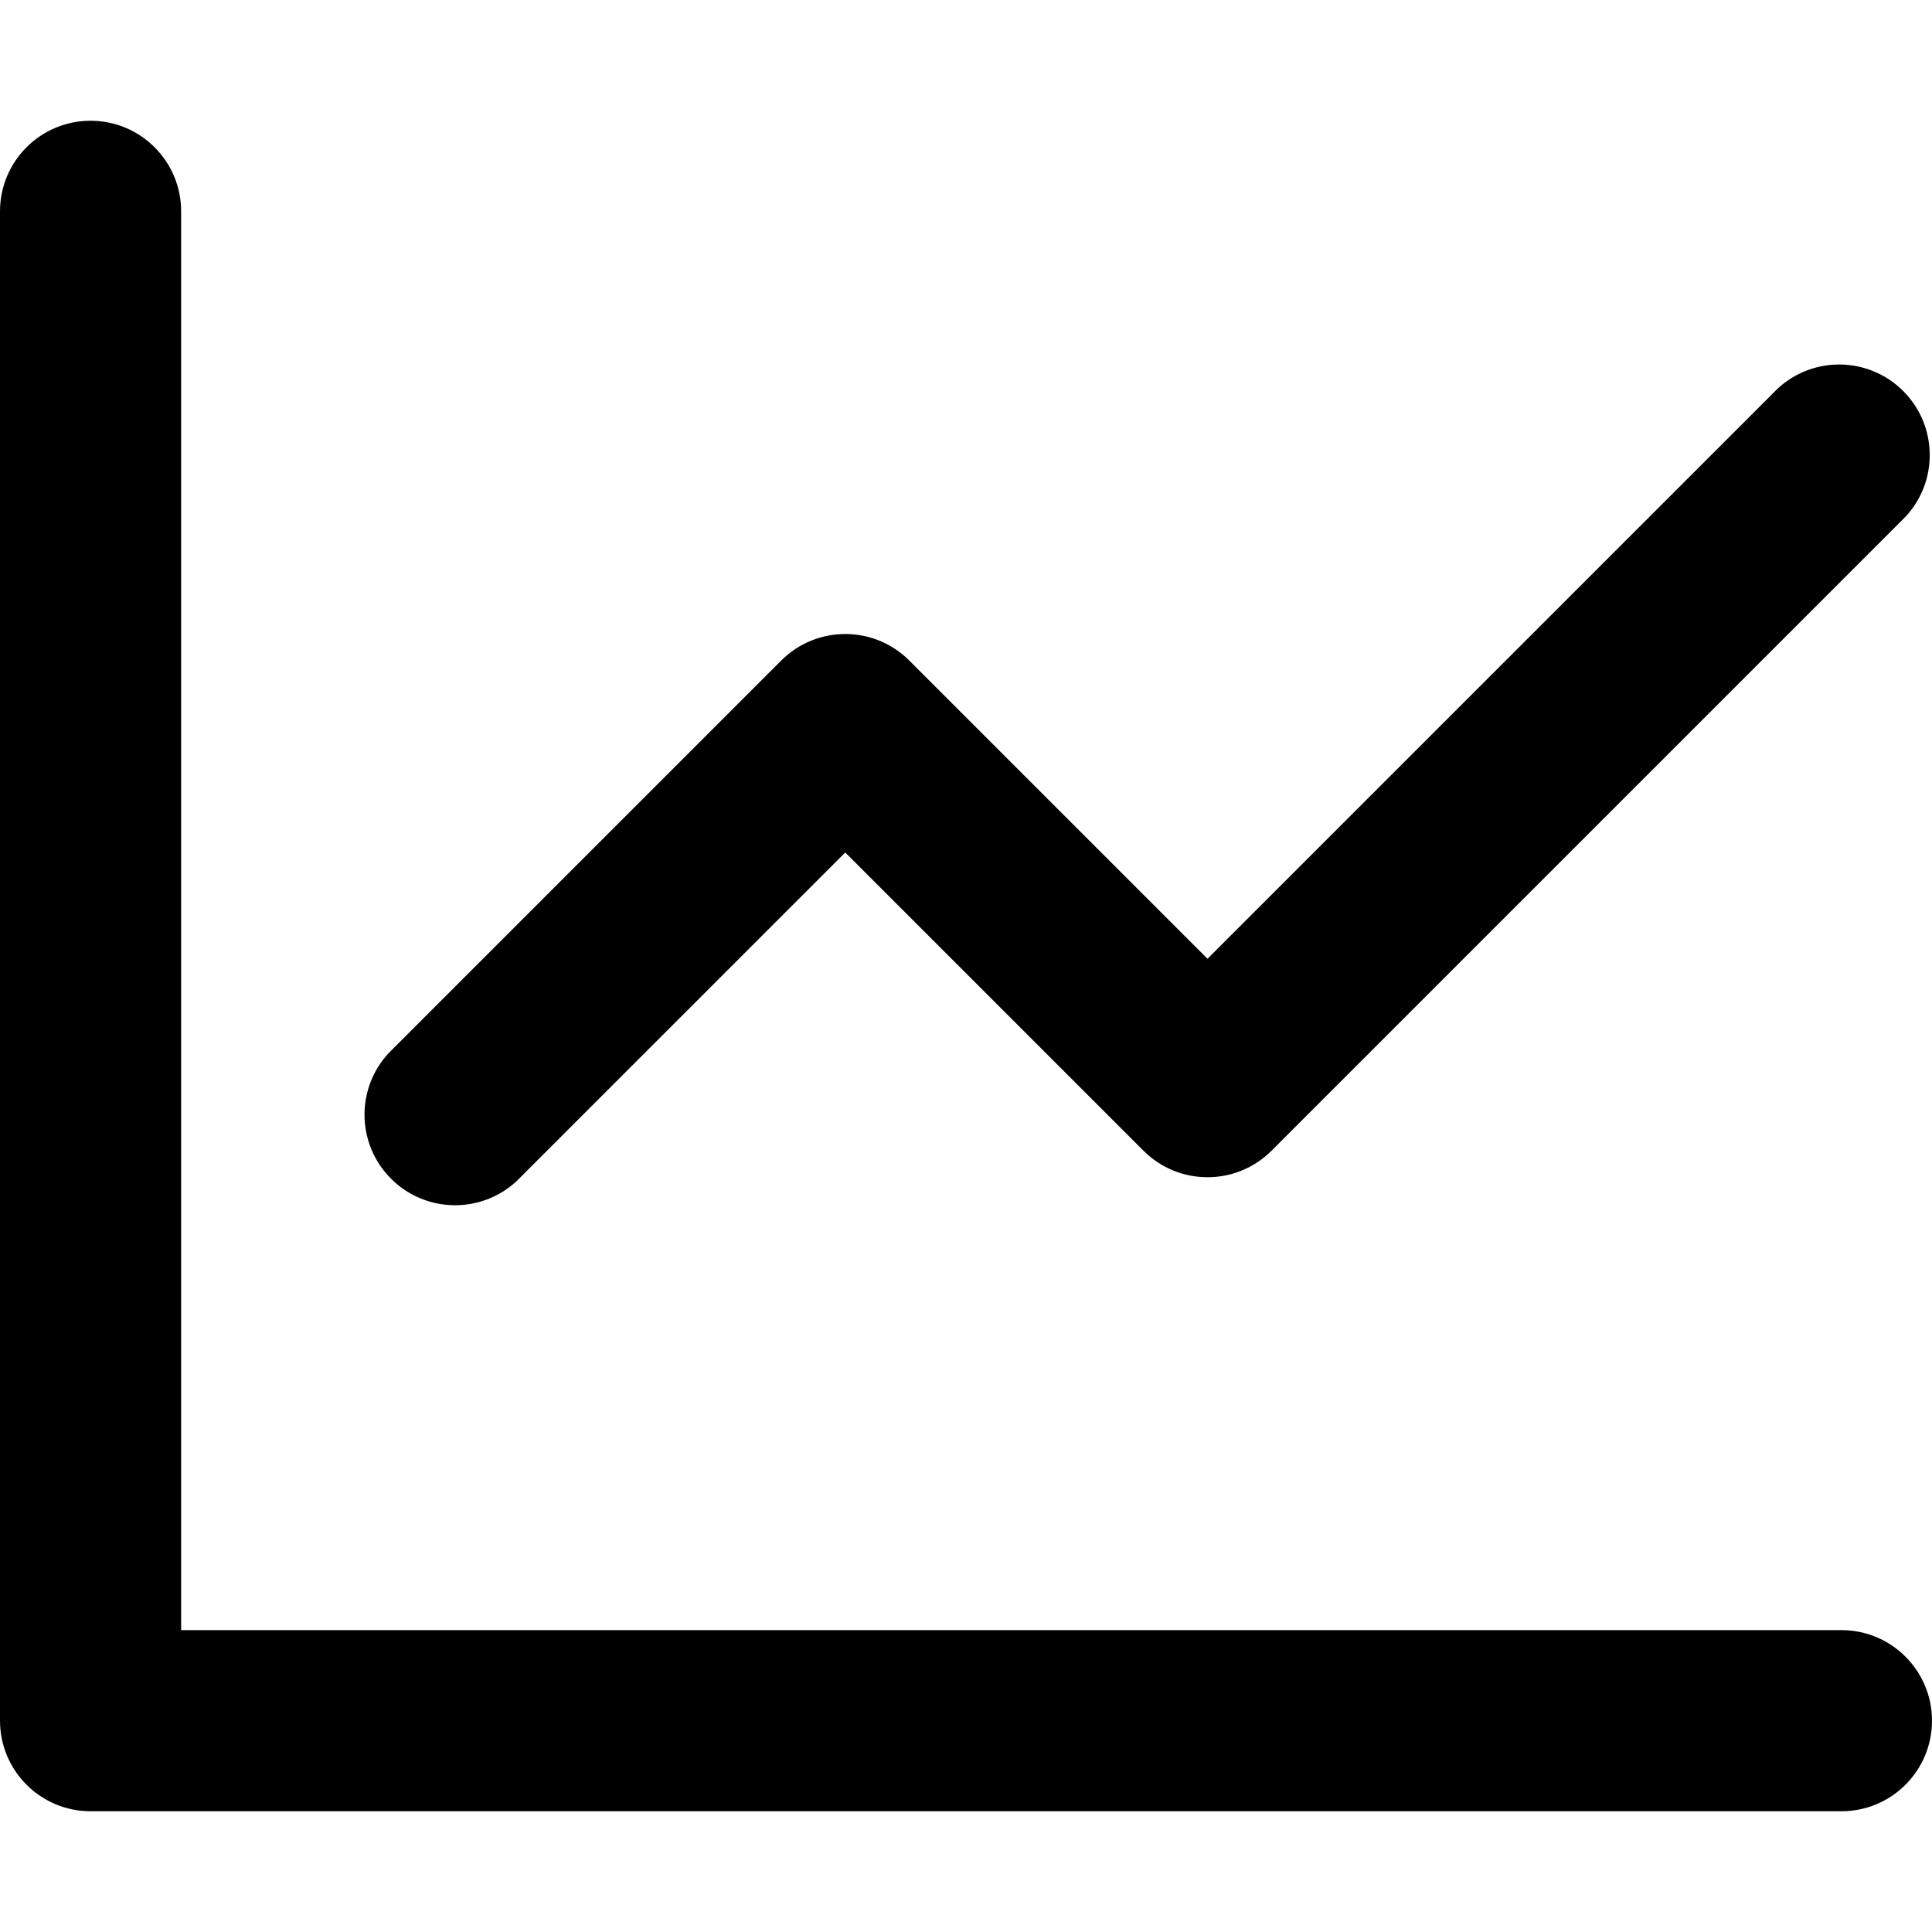
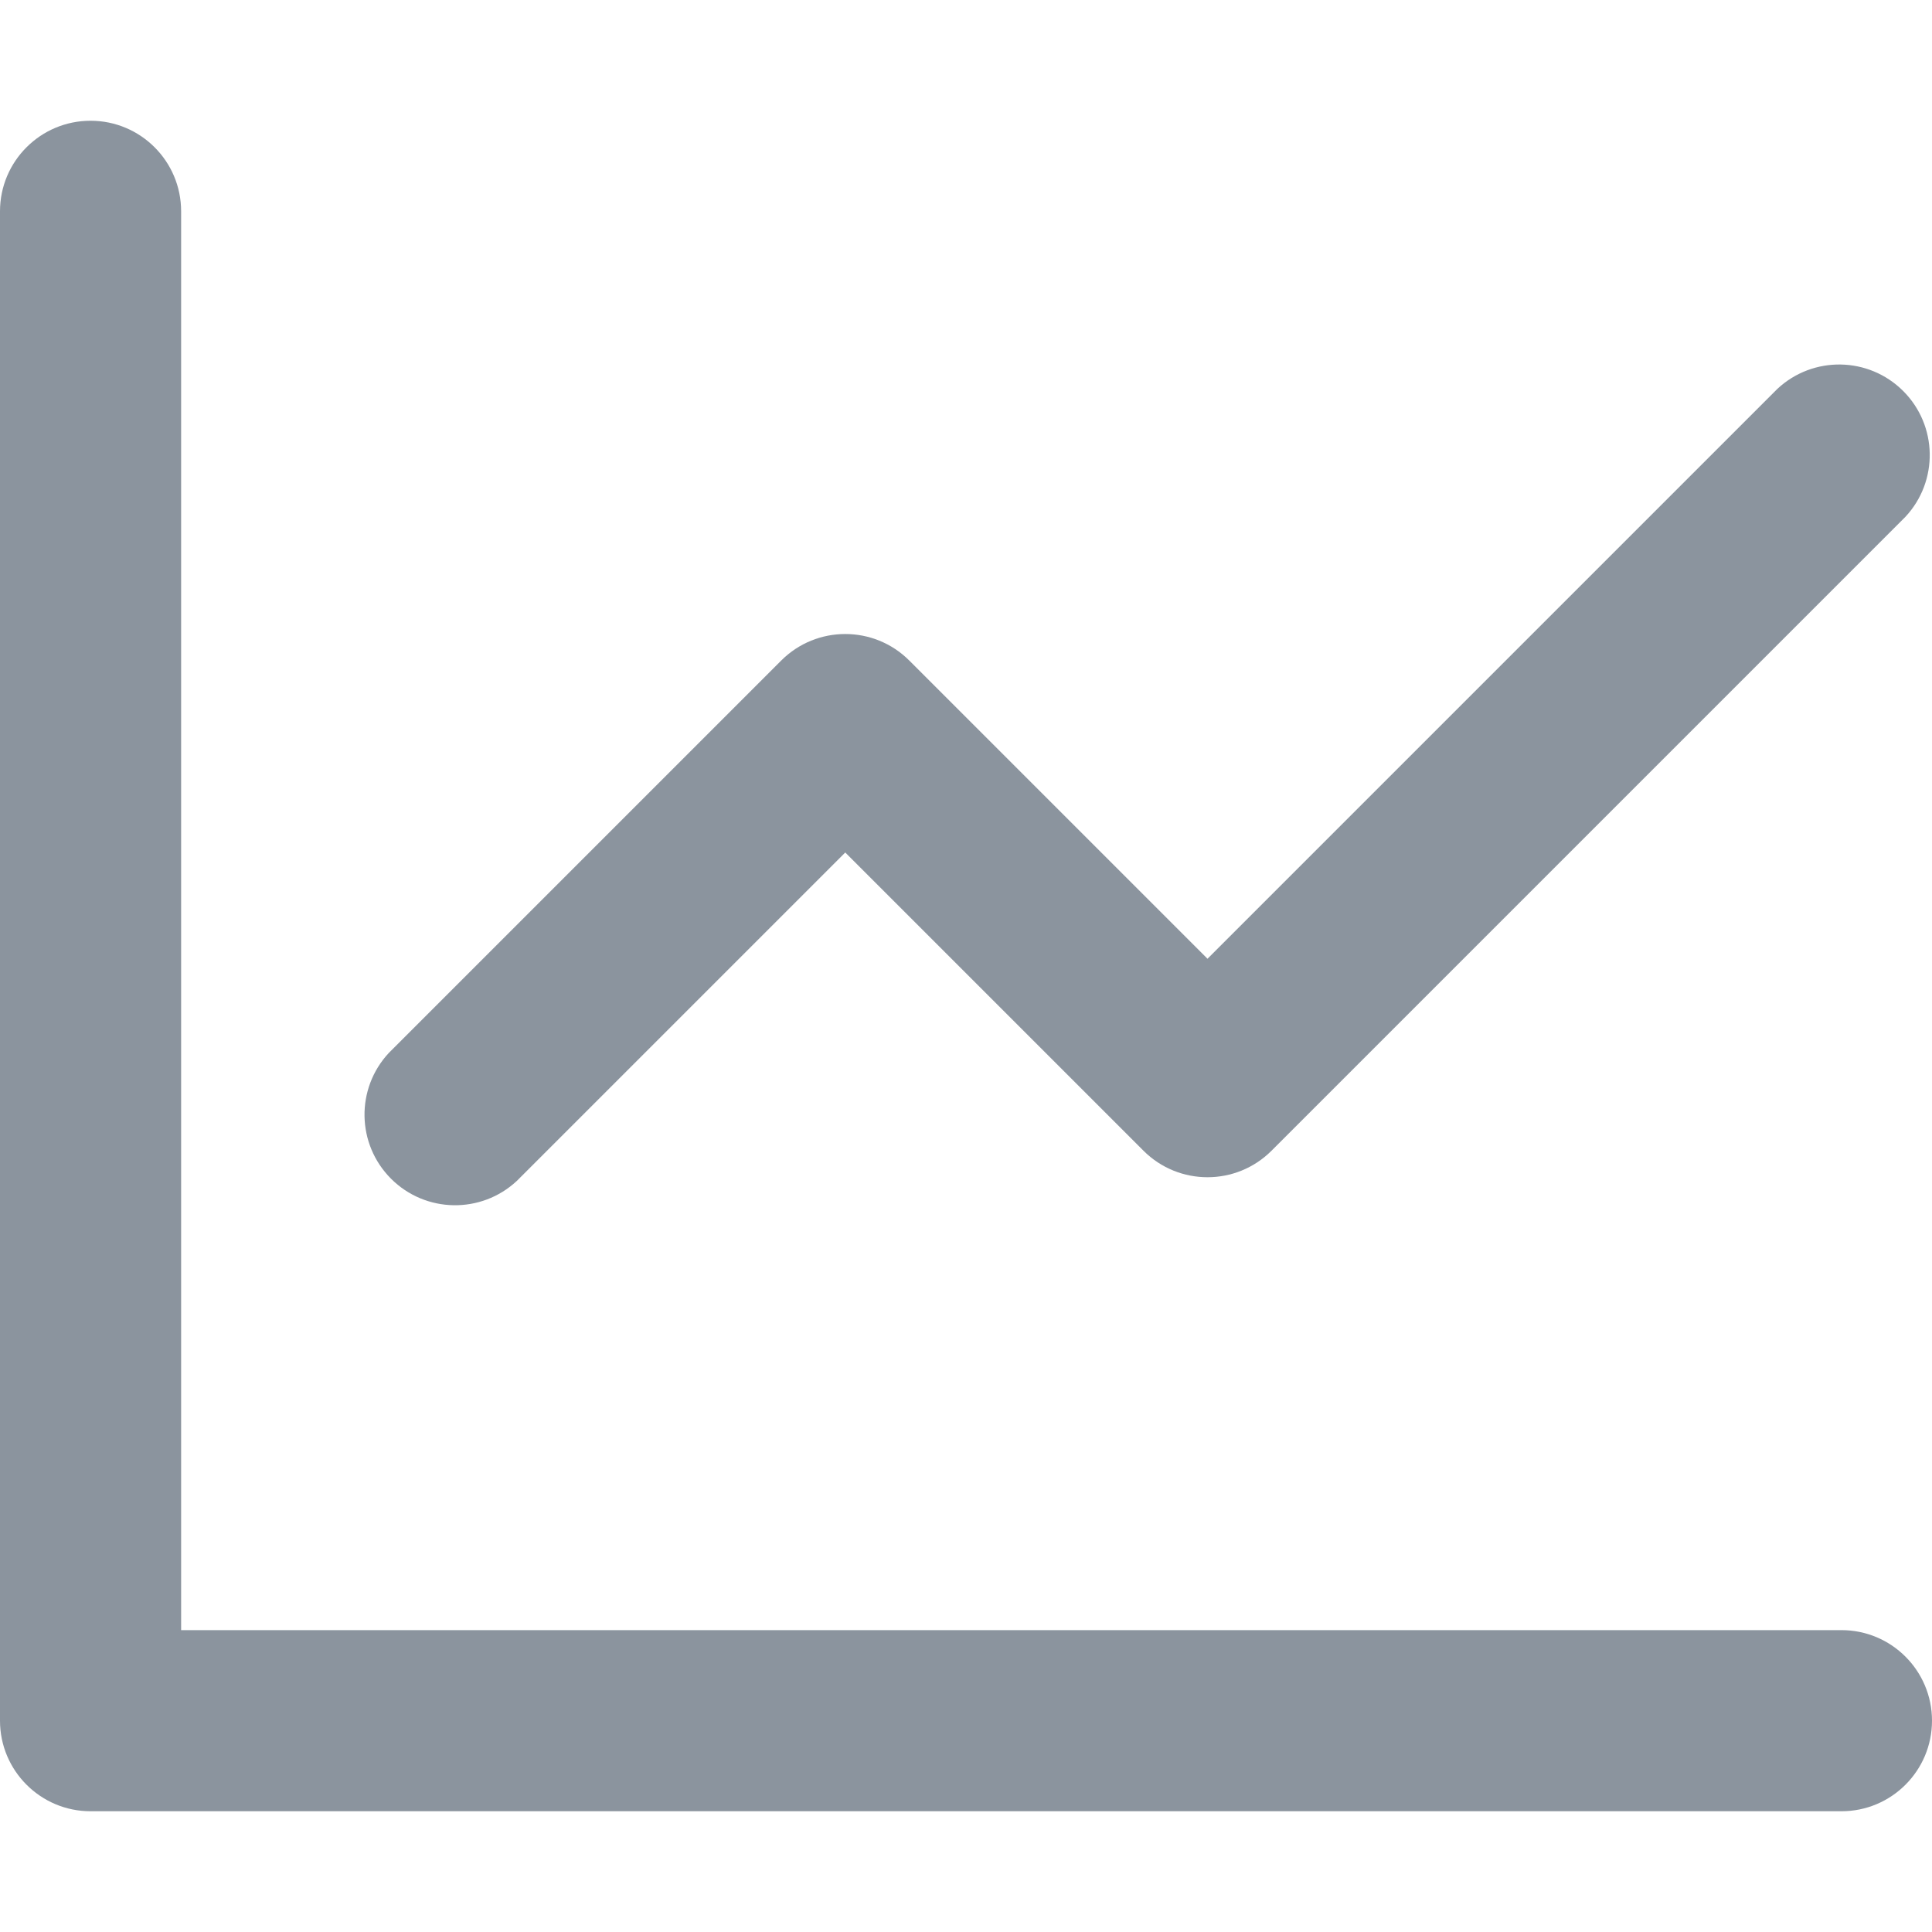
<svg xmlns="http://www.w3.org/2000/svg" aria-hidden="true" height="16" viewBox="0 0 16 16" version="1.1" width="16" data-view-component="true" class="octicon octicon-graph UnderlineNav-octicon d-none d-sm-inline">
-   <path fill-rule="evenodd" d="M1.5 1.75a.75.75 0 00-1.5 0v12.5c0 .414.336.75.75.75h14.5a.75.75 0 000-1.5H1.5V1.75zm14.28 2.53a.75.75 0 00-1.06-1.06L10 7.94 7.53 5.47a.75.75 0 00-1.06 0L3.22 8.72a.75.75 0 001.06 1.06L7 7.06l2.47 2.47a.75.75 0 001.06 0l5.25-5.25z" />
+   <path fill="#8b949e" fill-rule="evenodd" d="M1.5 1.75a.75.75 0 00-1.5 0v12.5c0 .414.336.75.75.75h14.5a.75.75 0 000-1.5H1.5V1.75zm14.28 2.53a.75.75 0 00-1.06-1.06L10 7.94 7.53 5.47a.75.75 0 00-1.06 0L3.22 8.72a.75.75 0 001.06 1.06L7 7.06l2.47 2.47a.75.75 0 001.06 0l5.25-5.25z" />
</svg>
